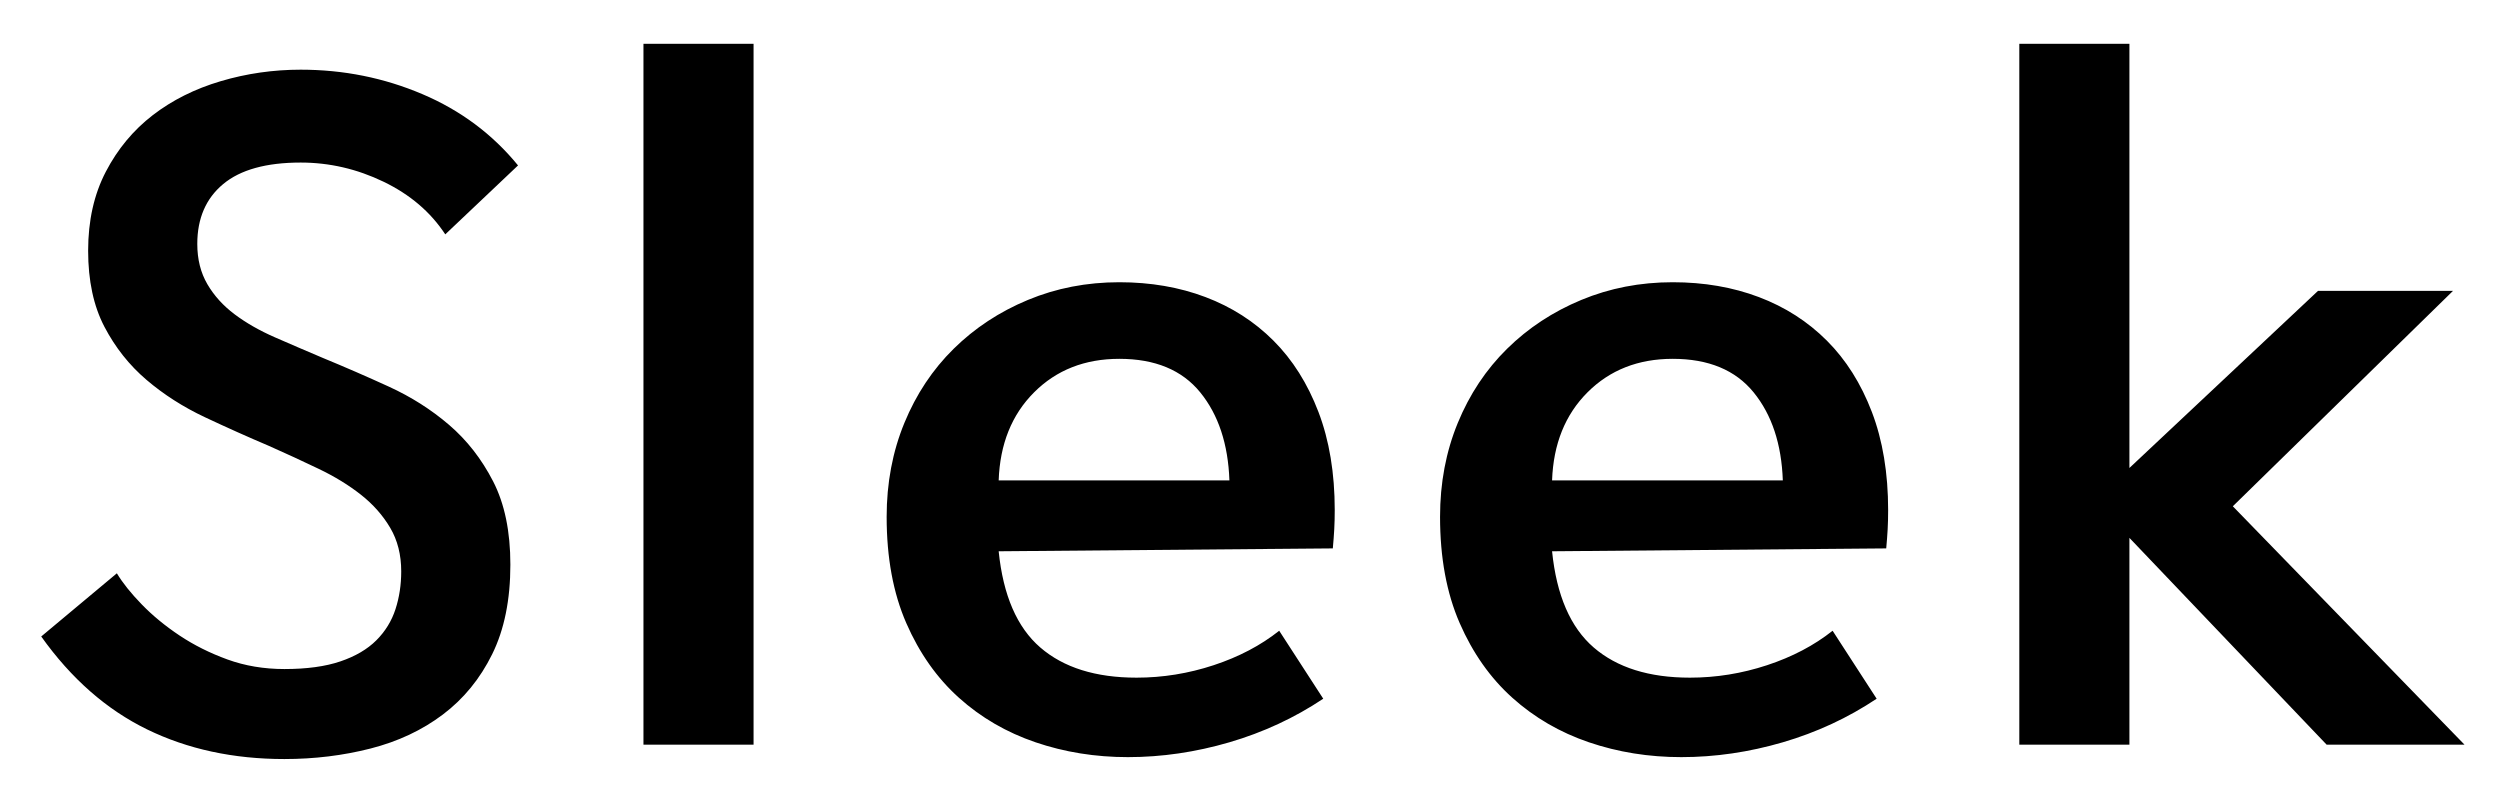
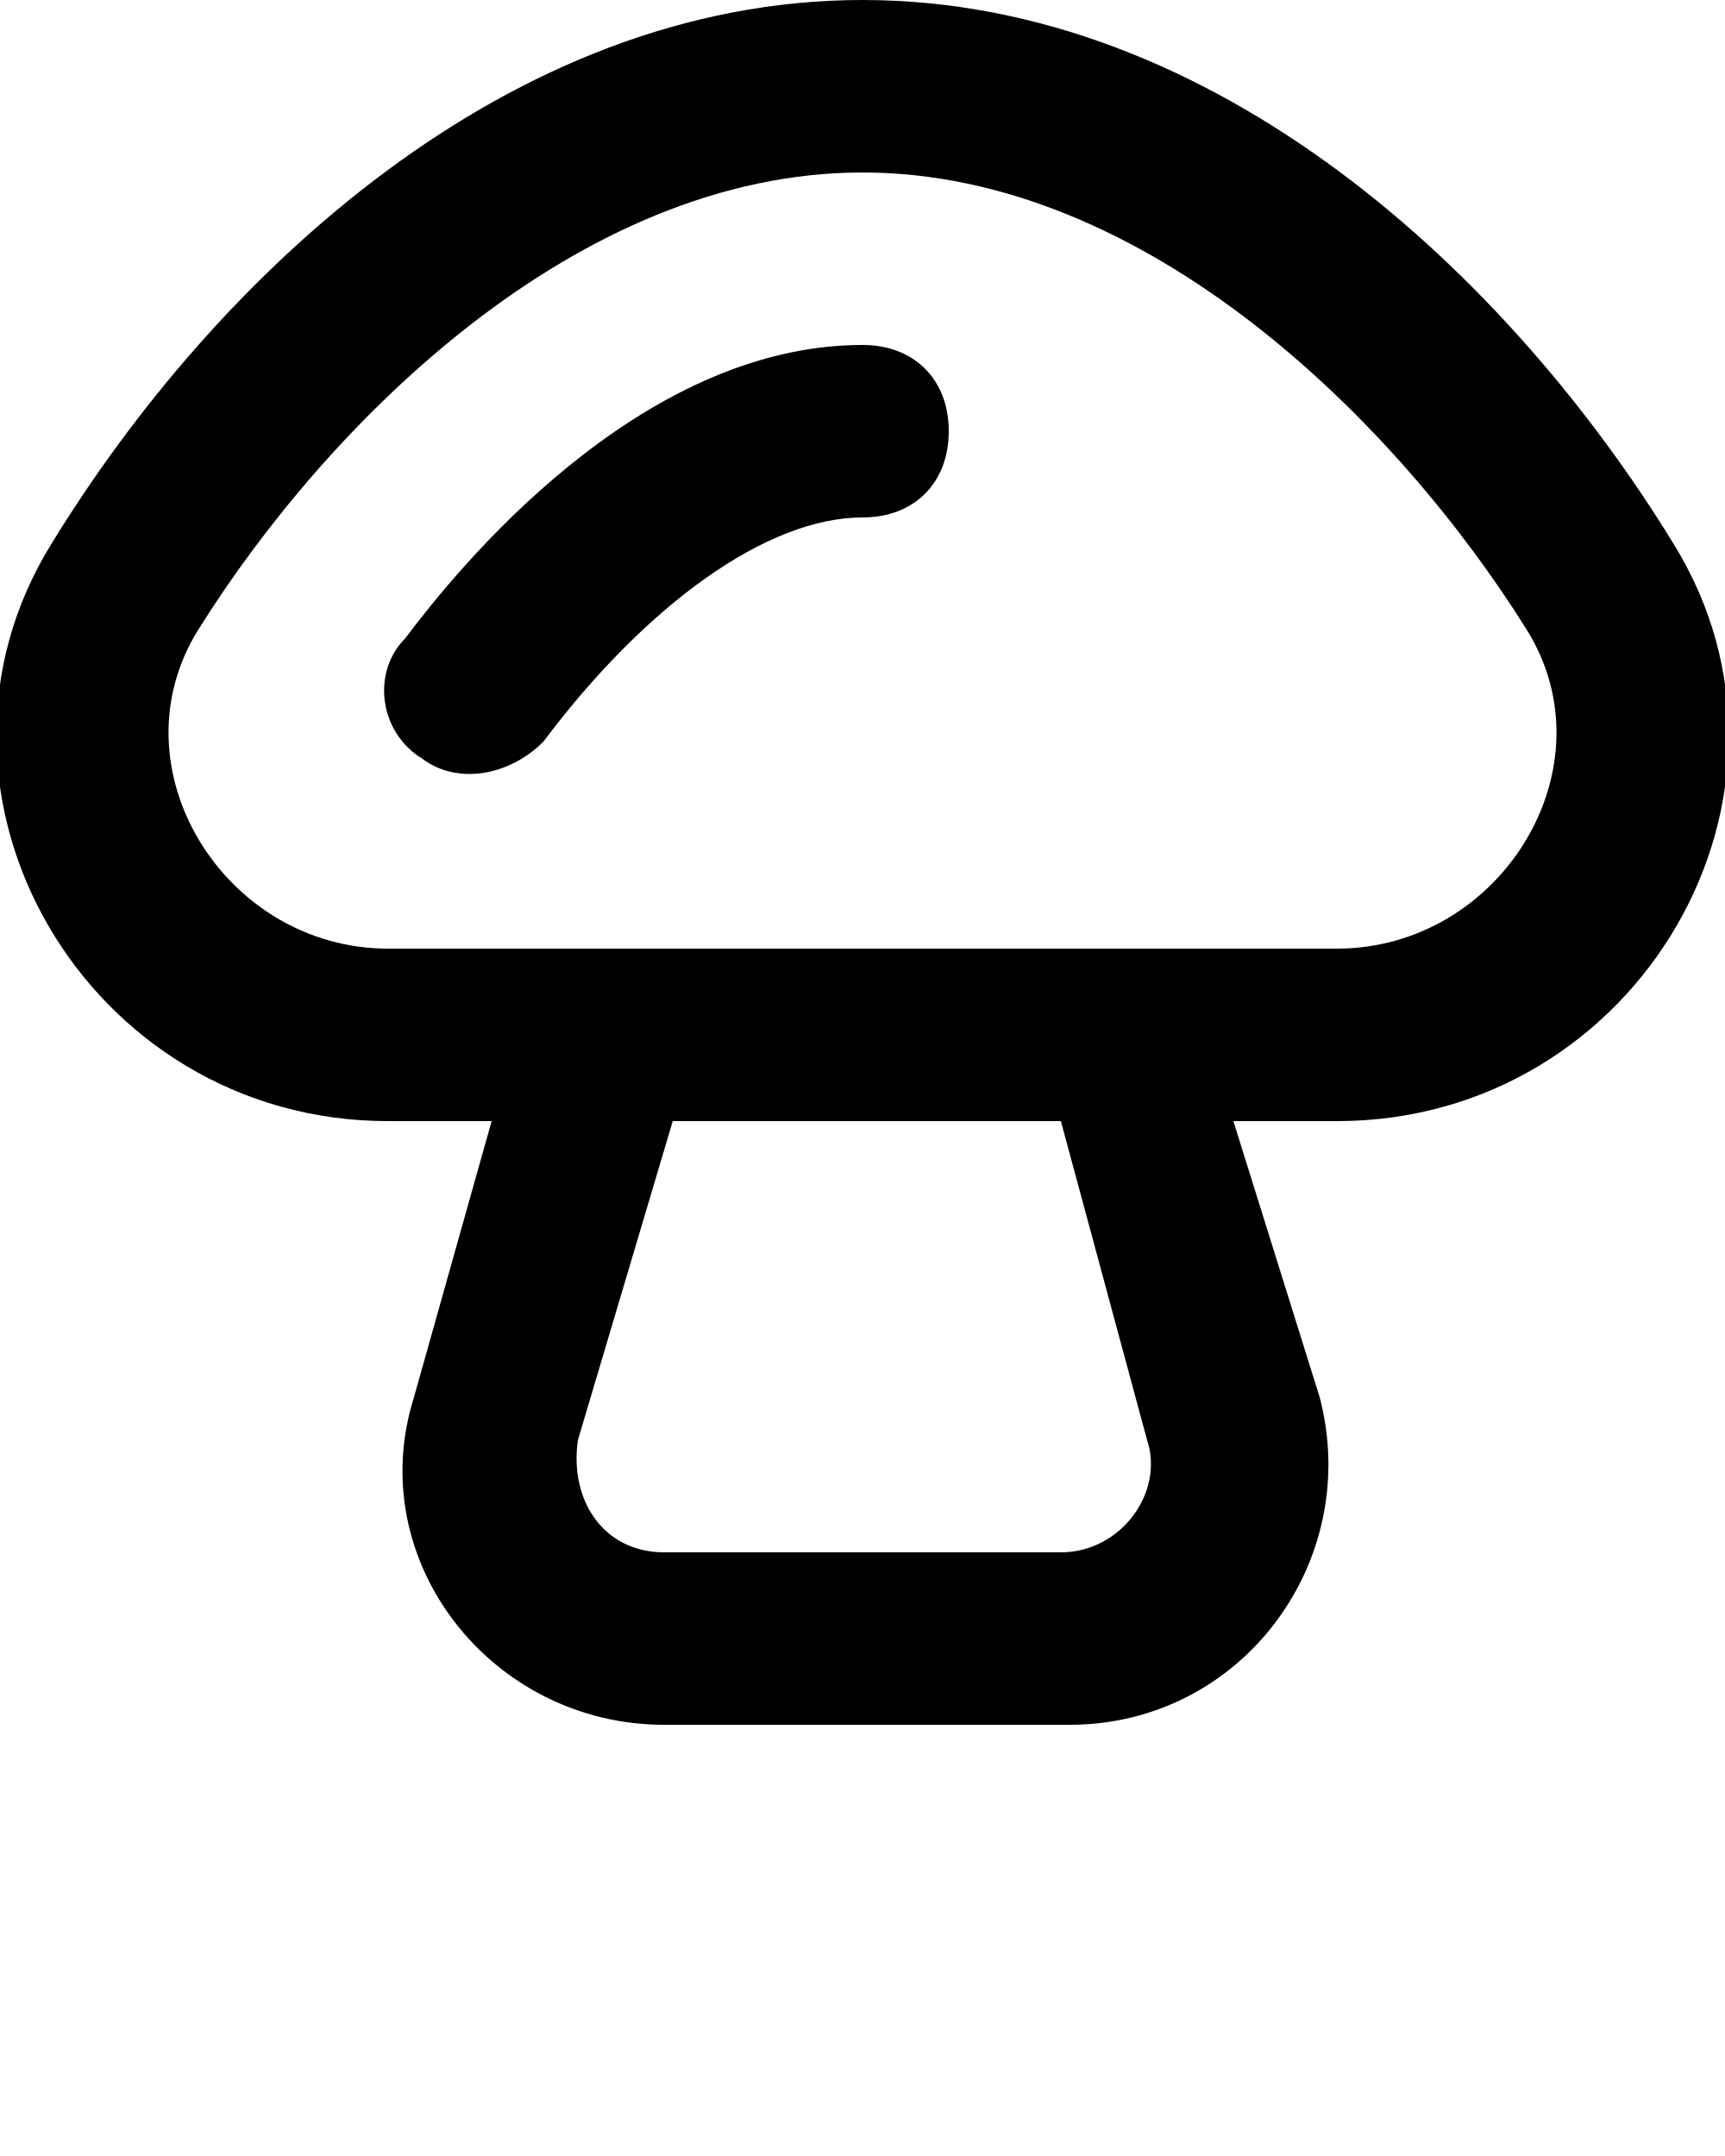
- <svg xmlns="http://www.w3.org/2000/svg" class="logo" viewBox="0 0 47 15" version="1.1">
-   <g id="logo" transform="translate(-113, -89)">
-     <path d="M114.657,93.712 C114.657,93.148 114.768,92.653 114.99,92.227 C115.212,91.801 115.506,91.447 115.872,91.165 C116.238,90.883 116.664,90.67 117.15,90.526 C117.636,90.382 118.137,90.31 118.653,90.31 C119.457,90.31 120.219,90.463 120.939,90.769 C121.659,91.075 122.259,91.522 122.739,92.11 L121.371,93.406 C121.095,92.986 120.708,92.656 120.21,92.416 C119.712,92.176 119.193,92.056 118.653,92.056 C118.005,92.056 117.519,92.191 117.195,92.461 C116.871,92.731 116.709,93.106 116.709,93.586 C116.709,93.874 116.772,94.126 116.898,94.342 C117.024,94.558 117.195,94.747 117.411,94.909 C117.627,95.071 117.879,95.215 118.167,95.341 C118.455,95.467 118.755,95.596 119.067,95.728 C119.475,95.896 119.889,96.076 120.309,96.268 C120.729,96.46 121.107,96.7 121.443,96.988 C121.779,97.276 122.055,97.63 122.271,98.05 C122.487,98.47 122.595,98.992 122.595,99.616 C122.595,100.276 122.481,100.837 122.253,101.299 C122.025,101.761 121.716,102.139 121.326,102.433 C120.936,102.727 120.483,102.94 119.967,103.072 C119.451,103.204 118.911,103.27 118.347,103.27 C117.387,103.27 116.526,103.084 115.764,102.712 C115.002,102.34 114.339,101.758 113.775,100.966 L115.197,99.778 C115.305,99.958 115.461,100.153 115.665,100.363 C115.869,100.573 116.106,100.768 116.376,100.948 C116.646,101.128 116.946,101.278 117.276,101.398 C117.606,101.518 117.963,101.578 118.347,101.578 C118.767,101.578 119.118,101.53 119.4,101.434 C119.682,101.338 119.907,101.206 120.075,101.038 C120.243,100.87 120.363,100.675 120.435,100.453 C120.507,100.231 120.543,99.994 120.543,99.742 C120.543,99.43 120.474,99.157 120.336,98.923 C120.198,98.689 120.015,98.482 119.787,98.302 C119.559,98.122 119.295,97.96 118.995,97.816 C118.695,97.672 118.383,97.528 118.059,97.384 C117.663,97.216 117.261,97.036 116.853,96.844 C116.445,96.652 116.079,96.418 115.755,96.142 C115.431,95.866 115.167,95.533 114.963,95.143 C114.759,94.753 114.657,94.276 114.657,93.712 Z M127.167,89.824 L127.167,103 L125.097,103 L125.097,89.824 L127.167,89.824 Z M131.775,99.364 C131.859,100.192 132.12,100.795 132.558,101.173 C132.996,101.551 133.599,101.74 134.367,101.74 C134.859,101.74 135.342,101.662 135.816,101.506 C136.29,101.35 136.701,101.134 137.049,100.858 L137.877,102.136 C137.337,102.496 136.749,102.769 136.113,102.955 C135.477,103.141 134.841,103.234 134.205,103.234 C133.593,103.234 133.014,103.141 132.468,102.955 C131.922,102.769 131.442,102.49 131.028,102.118 C130.614,101.746 130.284,101.278 130.038,100.714 C129.792,100.15 129.669,99.484 129.669,98.716 C129.669,98.08 129.78,97.492 130.002,96.952 C130.224,96.412 130.533,95.947 130.929,95.557 C131.325,95.167 131.79,94.861 132.324,94.639 C132.858,94.417 133.431,94.306 134.043,94.306 C134.631,94.306 135.171,94.399 135.663,94.585 C136.155,94.771 136.581,95.044 136.941,95.404 C137.301,95.764 137.583,96.211 137.787,96.745 C137.991,97.279 138.093,97.894 138.093,98.59 C138.093,98.722 138.09,98.842 138.084,98.95 C138.078,99.058 138.069,99.178 138.057,99.31 L131.775,99.364 Z M134.043,95.746 C133.395,95.746 132.861,95.956 132.441,96.376 C132.021,96.796 131.799,97.348 131.775,98.032 L136.113,98.032 C136.089,97.348 135.906,96.796 135.564,96.376 C135.222,95.956 134.715,95.746 134.043,95.746 Z M142.179,99.364 C142.263,100.192 142.524,100.795 142.962,101.173 C143.4,101.551 144.003,101.74 144.771,101.74 C145.263,101.74 145.746,101.662 146.22,101.506 C146.694,101.35 147.105,101.134 147.453,100.858 L148.281,102.136 C147.741,102.496 147.153,102.769 146.517,102.955 C145.881,103.141 145.245,103.234 144.609,103.234 C143.997,103.234 143.418,103.141 142.872,102.955 C142.326,102.769 141.846,102.49 141.432,102.118 C141.018,101.746 140.688,101.278 140.442,100.714 C140.196,100.15 140.073,99.484 140.073,98.716 C140.073,98.08 140.184,97.492 140.406,96.952 C140.628,96.412 140.937,95.947 141.333,95.557 C141.729,95.167 142.194,94.861 142.728,94.639 C143.262,94.417 143.835,94.306 144.447,94.306 C145.035,94.306 145.575,94.399 146.067,94.585 C146.559,94.771 146.985,95.044 147.345,95.404 C147.705,95.764 147.987,96.211 148.191,96.745 C148.395,97.279 148.497,97.894 148.497,98.59 C148.497,98.722 148.494,98.842 148.488,98.95 C148.482,99.058 148.473,99.178 148.461,99.31 L142.179,99.364 Z M144.447,95.746 C143.799,95.746 143.265,95.956 142.845,96.376 C142.425,96.796 142.203,97.348 142.179,98.032 L146.517,98.032 C146.493,97.348 146.31,96.796 145.968,96.376 C145.626,95.956 145.119,95.746 144.447,95.746 Z M153.033,89.824 L153.033,97.798 L156.579,94.468 L159.117,94.468 L154.977,98.518 L159.333,103 L156.741,103 L153.033,99.112 L153.033,103 L150.963,103 L150.963,89.824 L153.033,89.824 Z" id="Sleek" />
+ <svg xmlns="http://www.w3.org/2000/svg" version="1.1" x="0px" y="0px" viewBox="0 0 20 25" style="enable-background:new 0 0 20 20;" xml:space="preserve">
+   <style type="text/css">
+ 	.st0{fill:none;stroke:#000000;stroke-width:2;stroke-linecap:round;stroke-linejoin:round;stroke-miterlimit:10;}
+ </style>
+   <g>
+     <path d="M19.4,6.3C17.5,3.2,14.1,0,10,0S2.5,3.2,0.6,6.3C-1.2,9.2,1,13,4.5,13h1.2l-0.9,3.2C4.2,18.1,5.7,20,7.7,20h4.7   c2,0,3.4-1.9,2.9-3.8L14.3,13h1.2C19,13,21.2,9.2,19.4,6.3z M13.3,16.7c0.2,0.6-0.3,1.3-1,1.3H7.7c-0.7,0-1.1-0.6-1-1.3L7.8,13h4.5   L13.3,16.7z M15.5,11c-4.6,0-5.8,0-11,0c-1.9,0-3.2-2.1-2.2-3.7C3.8,4.9,6.7,2,10,2s6.2,2.9,7.7,5.3C18.7,8.9,17.4,11,15.5,11z" />
+     <path d="M10,4C7.4,4,5.3,6.6,4.7,7.4C4.3,7.8,4.4,8.5,4.9,8.8C5.3,9.1,5.9,9,6.3,8.6C7.5,7,8.9,6,10,6c0.6,0,1-0.4,1-1S10.6,4,10,4   z" />
  </g>
+   <text x="0" y="35" fill="#000000" font-size="5px" font-weight="bold" font-family="'Helvetica Neue', Helvetica, Arial-Unicode, Arial, Sans-serif">Created by ProSymbols</text>
+   <text x="0" y="40" fill="#000000" font-size="5px" font-weight="bold" font-family="'Helvetica Neue', Helvetica, Arial-Unicode, Arial, Sans-serif">from the Noun Project</text>
</svg>
